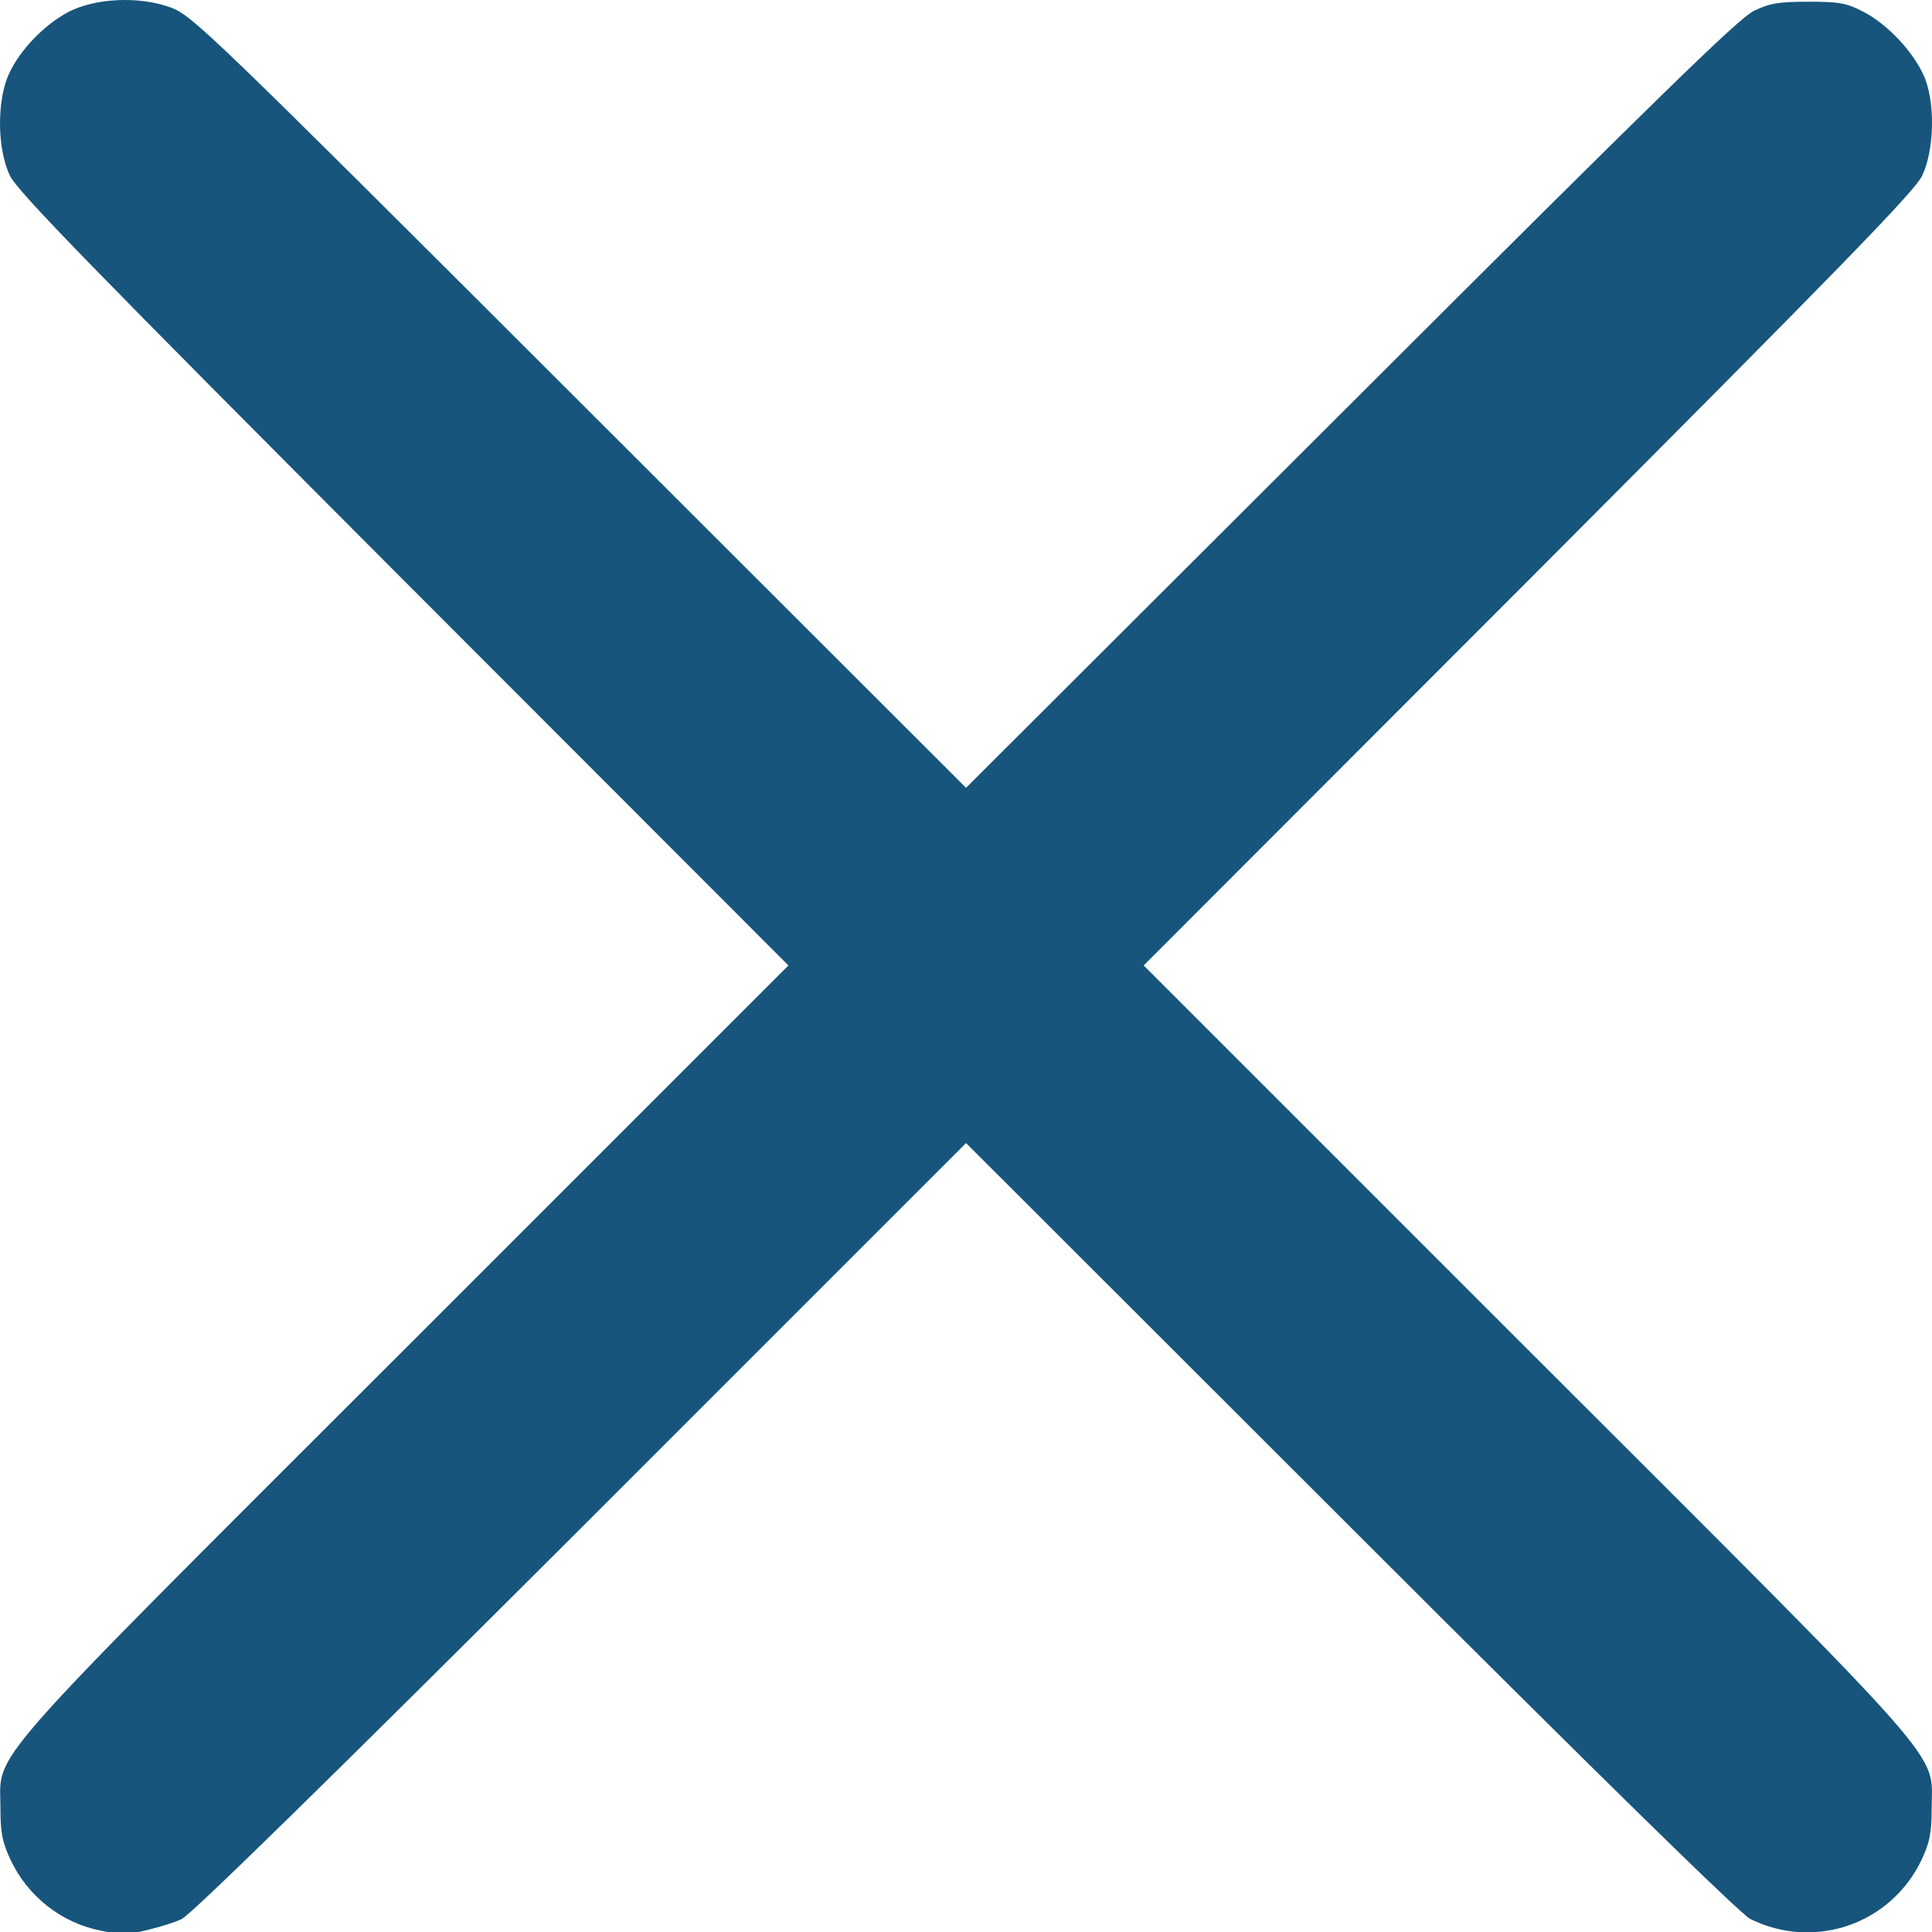
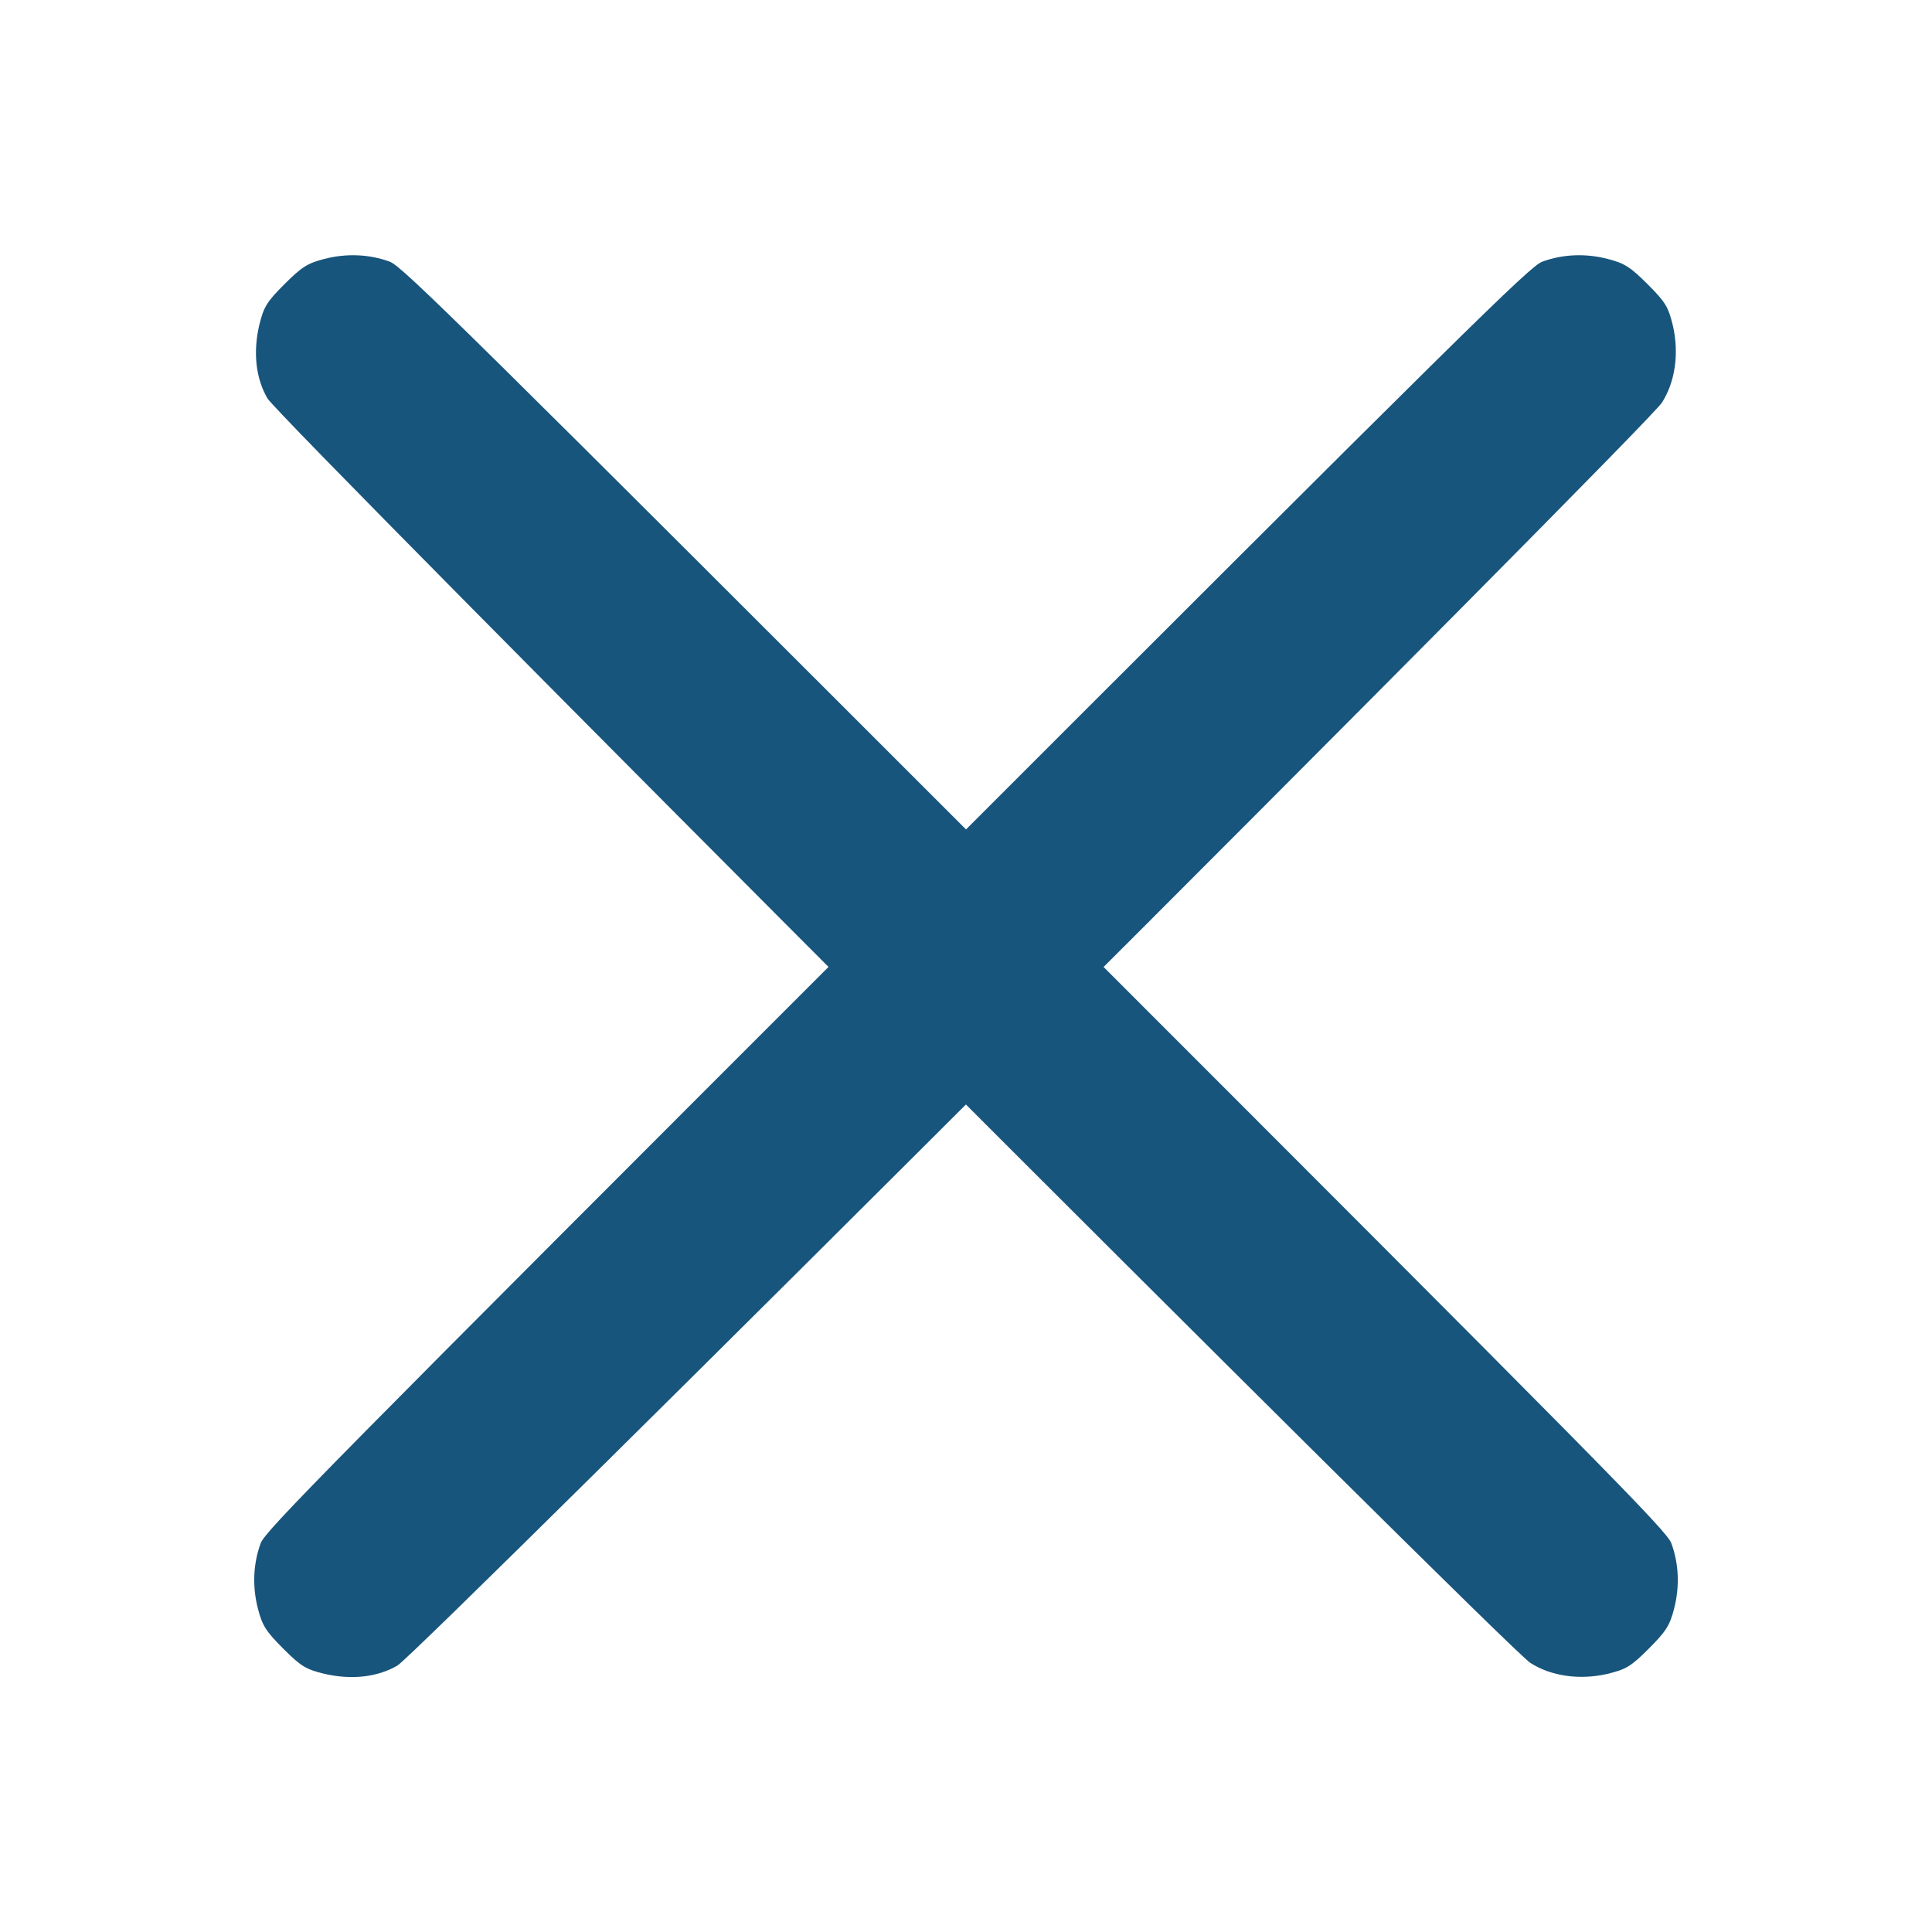
<svg xmlns="http://www.w3.org/2000/svg" width="100%" height="100%" viewBox="0 0 80 80" version="1.1" xml:space="preserve" style="fill-rule:evenodd;clip-rule:evenodd;stroke-linejoin:round;stroke-miterlimit:2;">
  <g transform="matrix(1,0,0,1,-810,-540)">
    <g id="Artboard2" transform="matrix(0.1,0,0,0.1,709.167,540)">
      <rect x="1008.33" y="0" width="800" height="800" style="fill:none;" />
-       <clipPath id="_clip1">
-         <rect x="1008.33" y="0" width="800" height="800" />
-       </clipPath>
-       <g clip-path="url(#_clip1)">
-         <g transform="matrix(0.156493,0,0,0.156493,1007.73,-0.0737674)">
-           <path d="M271,5109C167,5089 77,5018 32,4922C10,4875 5,4851 5,4785C5,4630 -63,4707 1080,3565L2090,2555L1071,1535C244,706 49,506 30,465C-4,394 -5,266 28,195C57,132 121,66 185,32C257,-5 372,-10 455,20C513,42 549,76 1538,1064L2560,2085L3578,1069C4395,253 4605,48 4645,29C4687,9 4710,5 4790,5C4873,5 4891,9 4935,32C4997,64 5064,135 5093,198C5125,266 5123,395 5090,465C5071,506 4876,706 4049,1535L3030,2555L4040,3565C5183,4707 5115,4630 5115,4785C5115,4850 5110,4875 5089,4920C5008,5092 4805,5162 4635,5078C4609,5065 4244,4708 3578,4042L2560,3025L1543,4042C876,4708 511,5065 485,5078C451,5095 340,5123 321,5119C318,5118 295,5114 271,5109Z" style="fill:rgb(23,85,124);fill-rule:nonzero;" />
-         </g>
+       <g transform="matrix(0.110561,-0.110561,0.110561,0.110561,841.966,400.122)">
+         <path d="M187,2806C127,2790 74,2747 35,2685C9,2642 5,2628 5,2561C5,2496 9,2478 32,2439C63,2386 108,2345 160,2321C192,2306 414,2305 2560,2305C4706,2305 4928,2306 4960,2321C5012,2345 5057,2386 5088,2439C5111,2478 5115,2496 5115,2561C5115,2628 5111,2642 5085,2685C5045,2749 4984,2795 4920,2809C4840,2826 251,2823 187,2806Z" style="fill:rgb(23,85,124);fill-rule:nonzero;" />
+       </g>
+       <g transform="matrix(0.110561,0.110561,-0.110561,0.110561,1408.63,-165.949)">
+         <path d="M187,2806C127,2790 74,2747 35,2685C9,2642 5,2628 5,2561C5,2496 9,2478 32,2439C63,2386 108,2345 160,2321C192,2306 414,2305 2560,2305C4706,2305 4928,2306 4960,2321C5012,2345 5057,2386 5088,2439C5111,2478 5115,2496 5115,2561C5115,2628 5111,2642 5085,2685C5045,2749 4984,2795 4920,2809C4840,2826 251,2823 187,2806Z" style="fill:rgb(23,85,124);fill-rule:nonzero;" />
      </g>
    </g>
  </g>
</svg>
